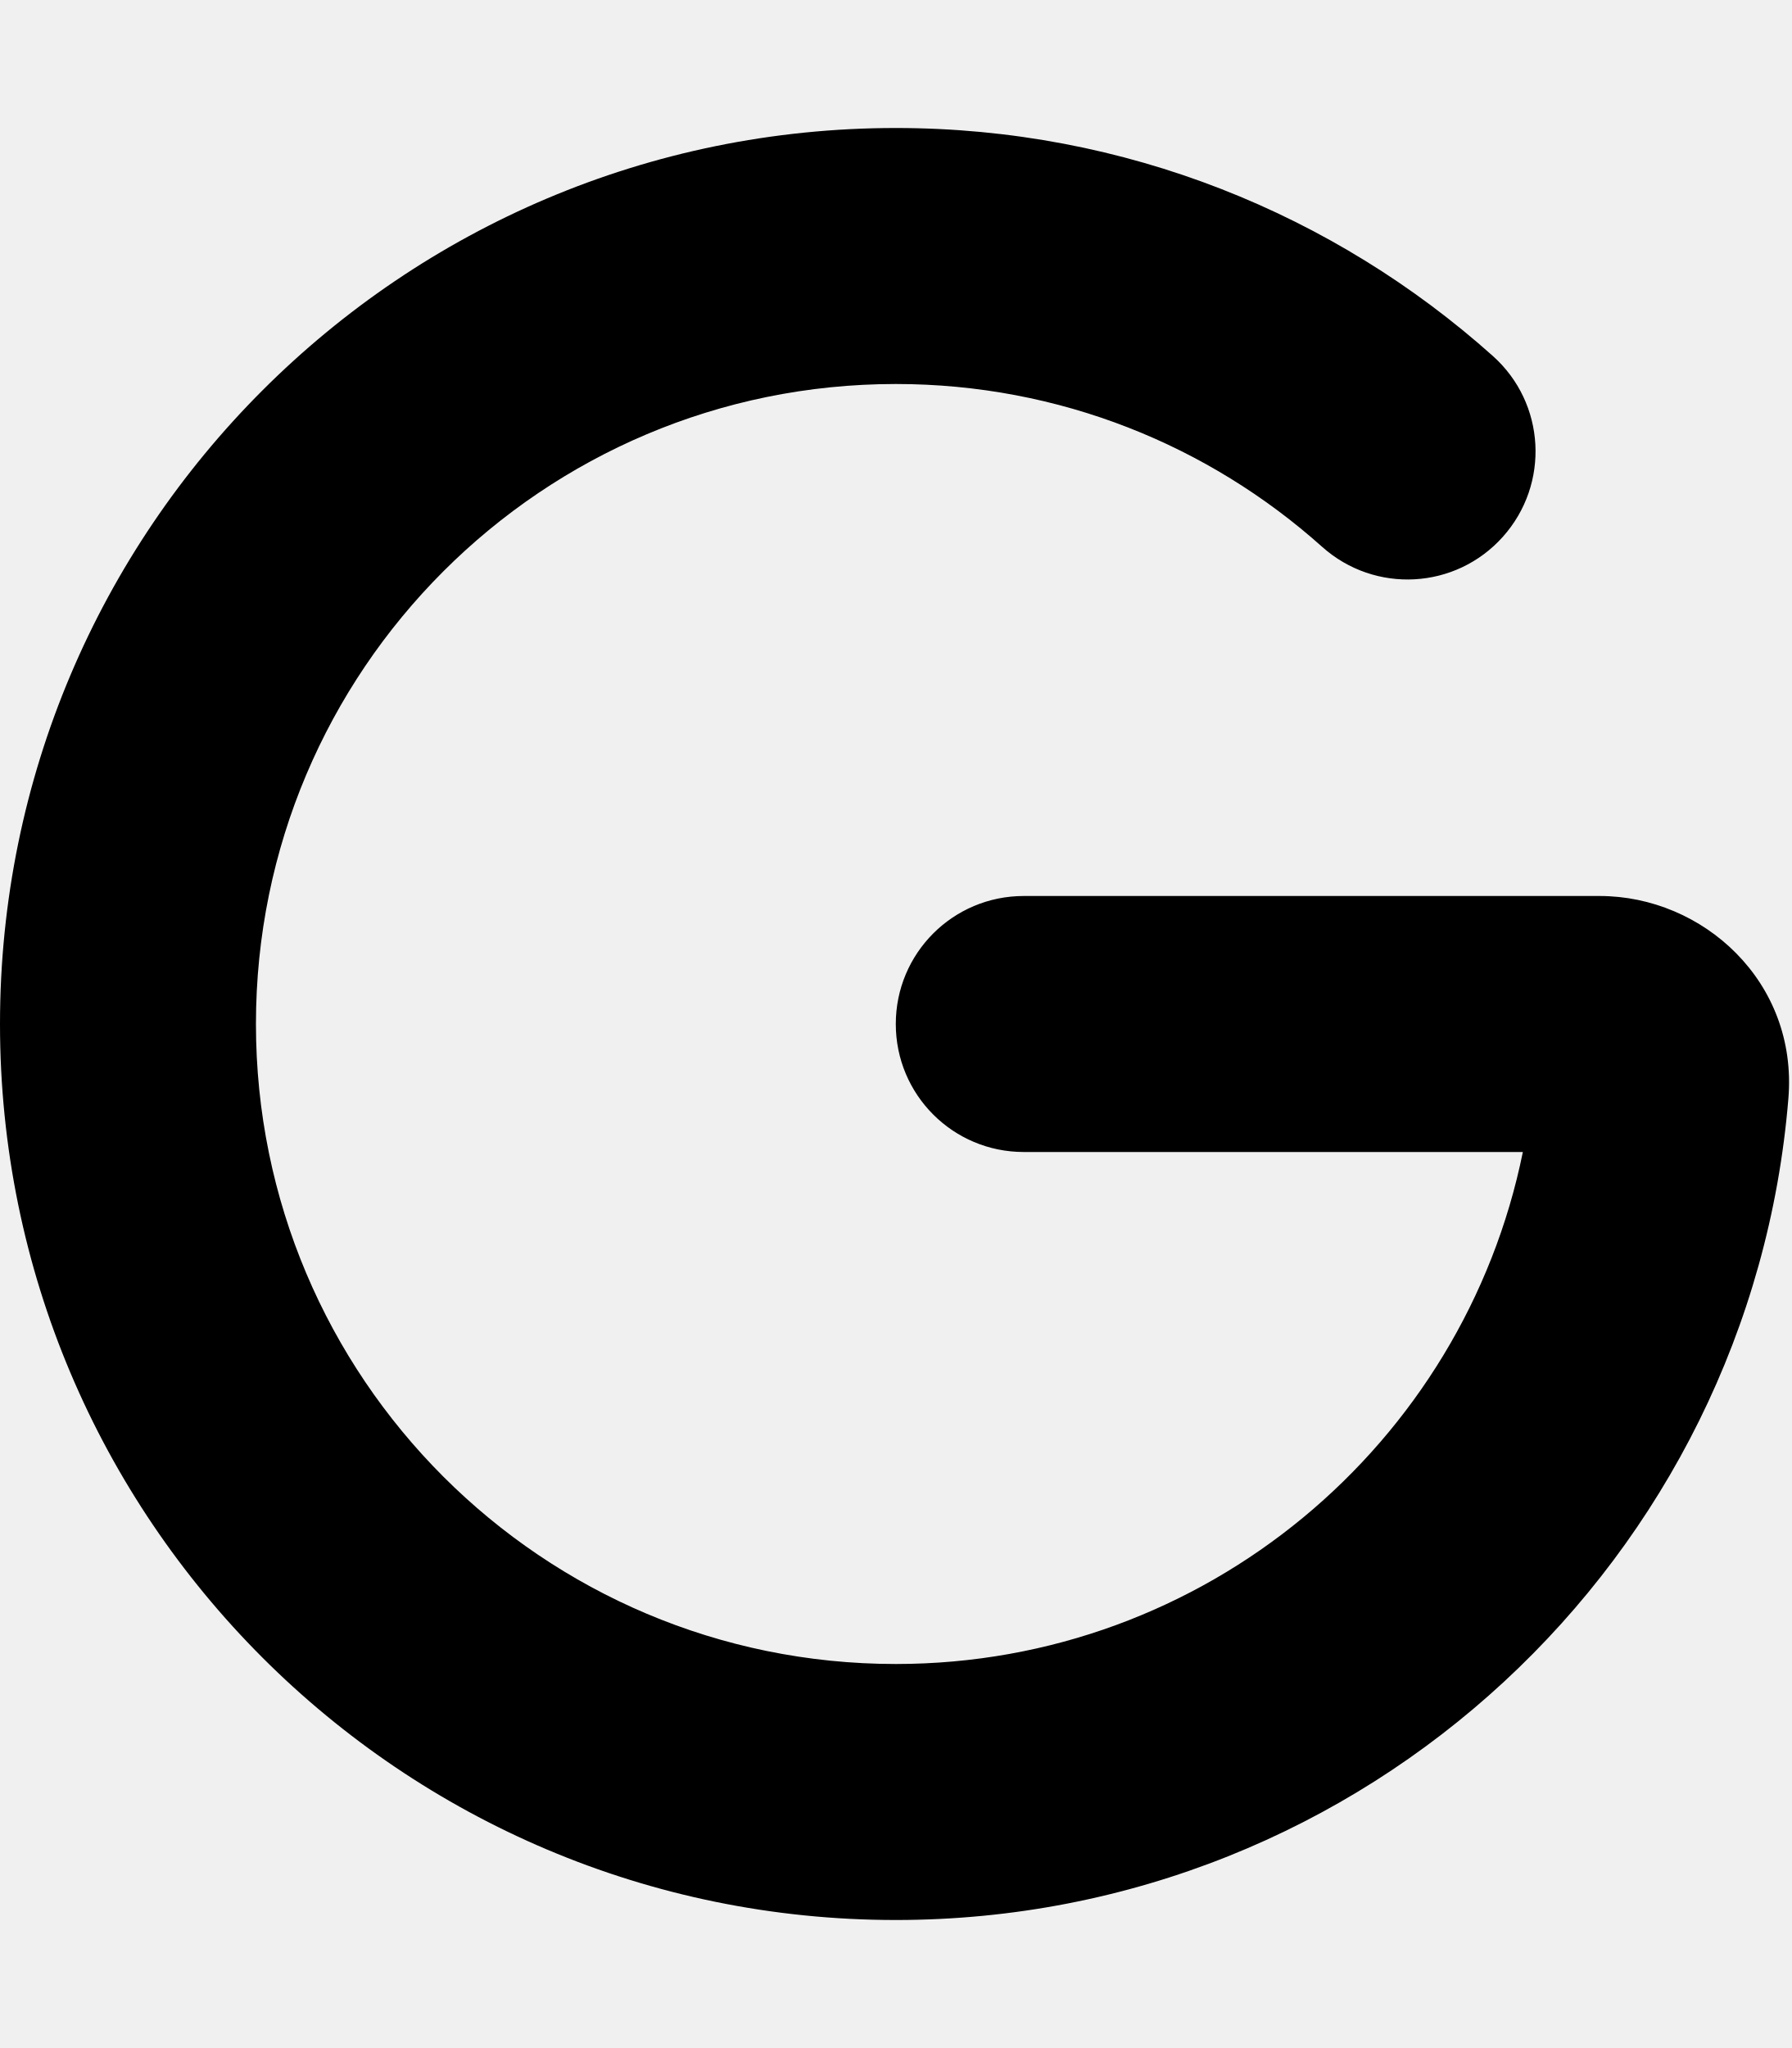
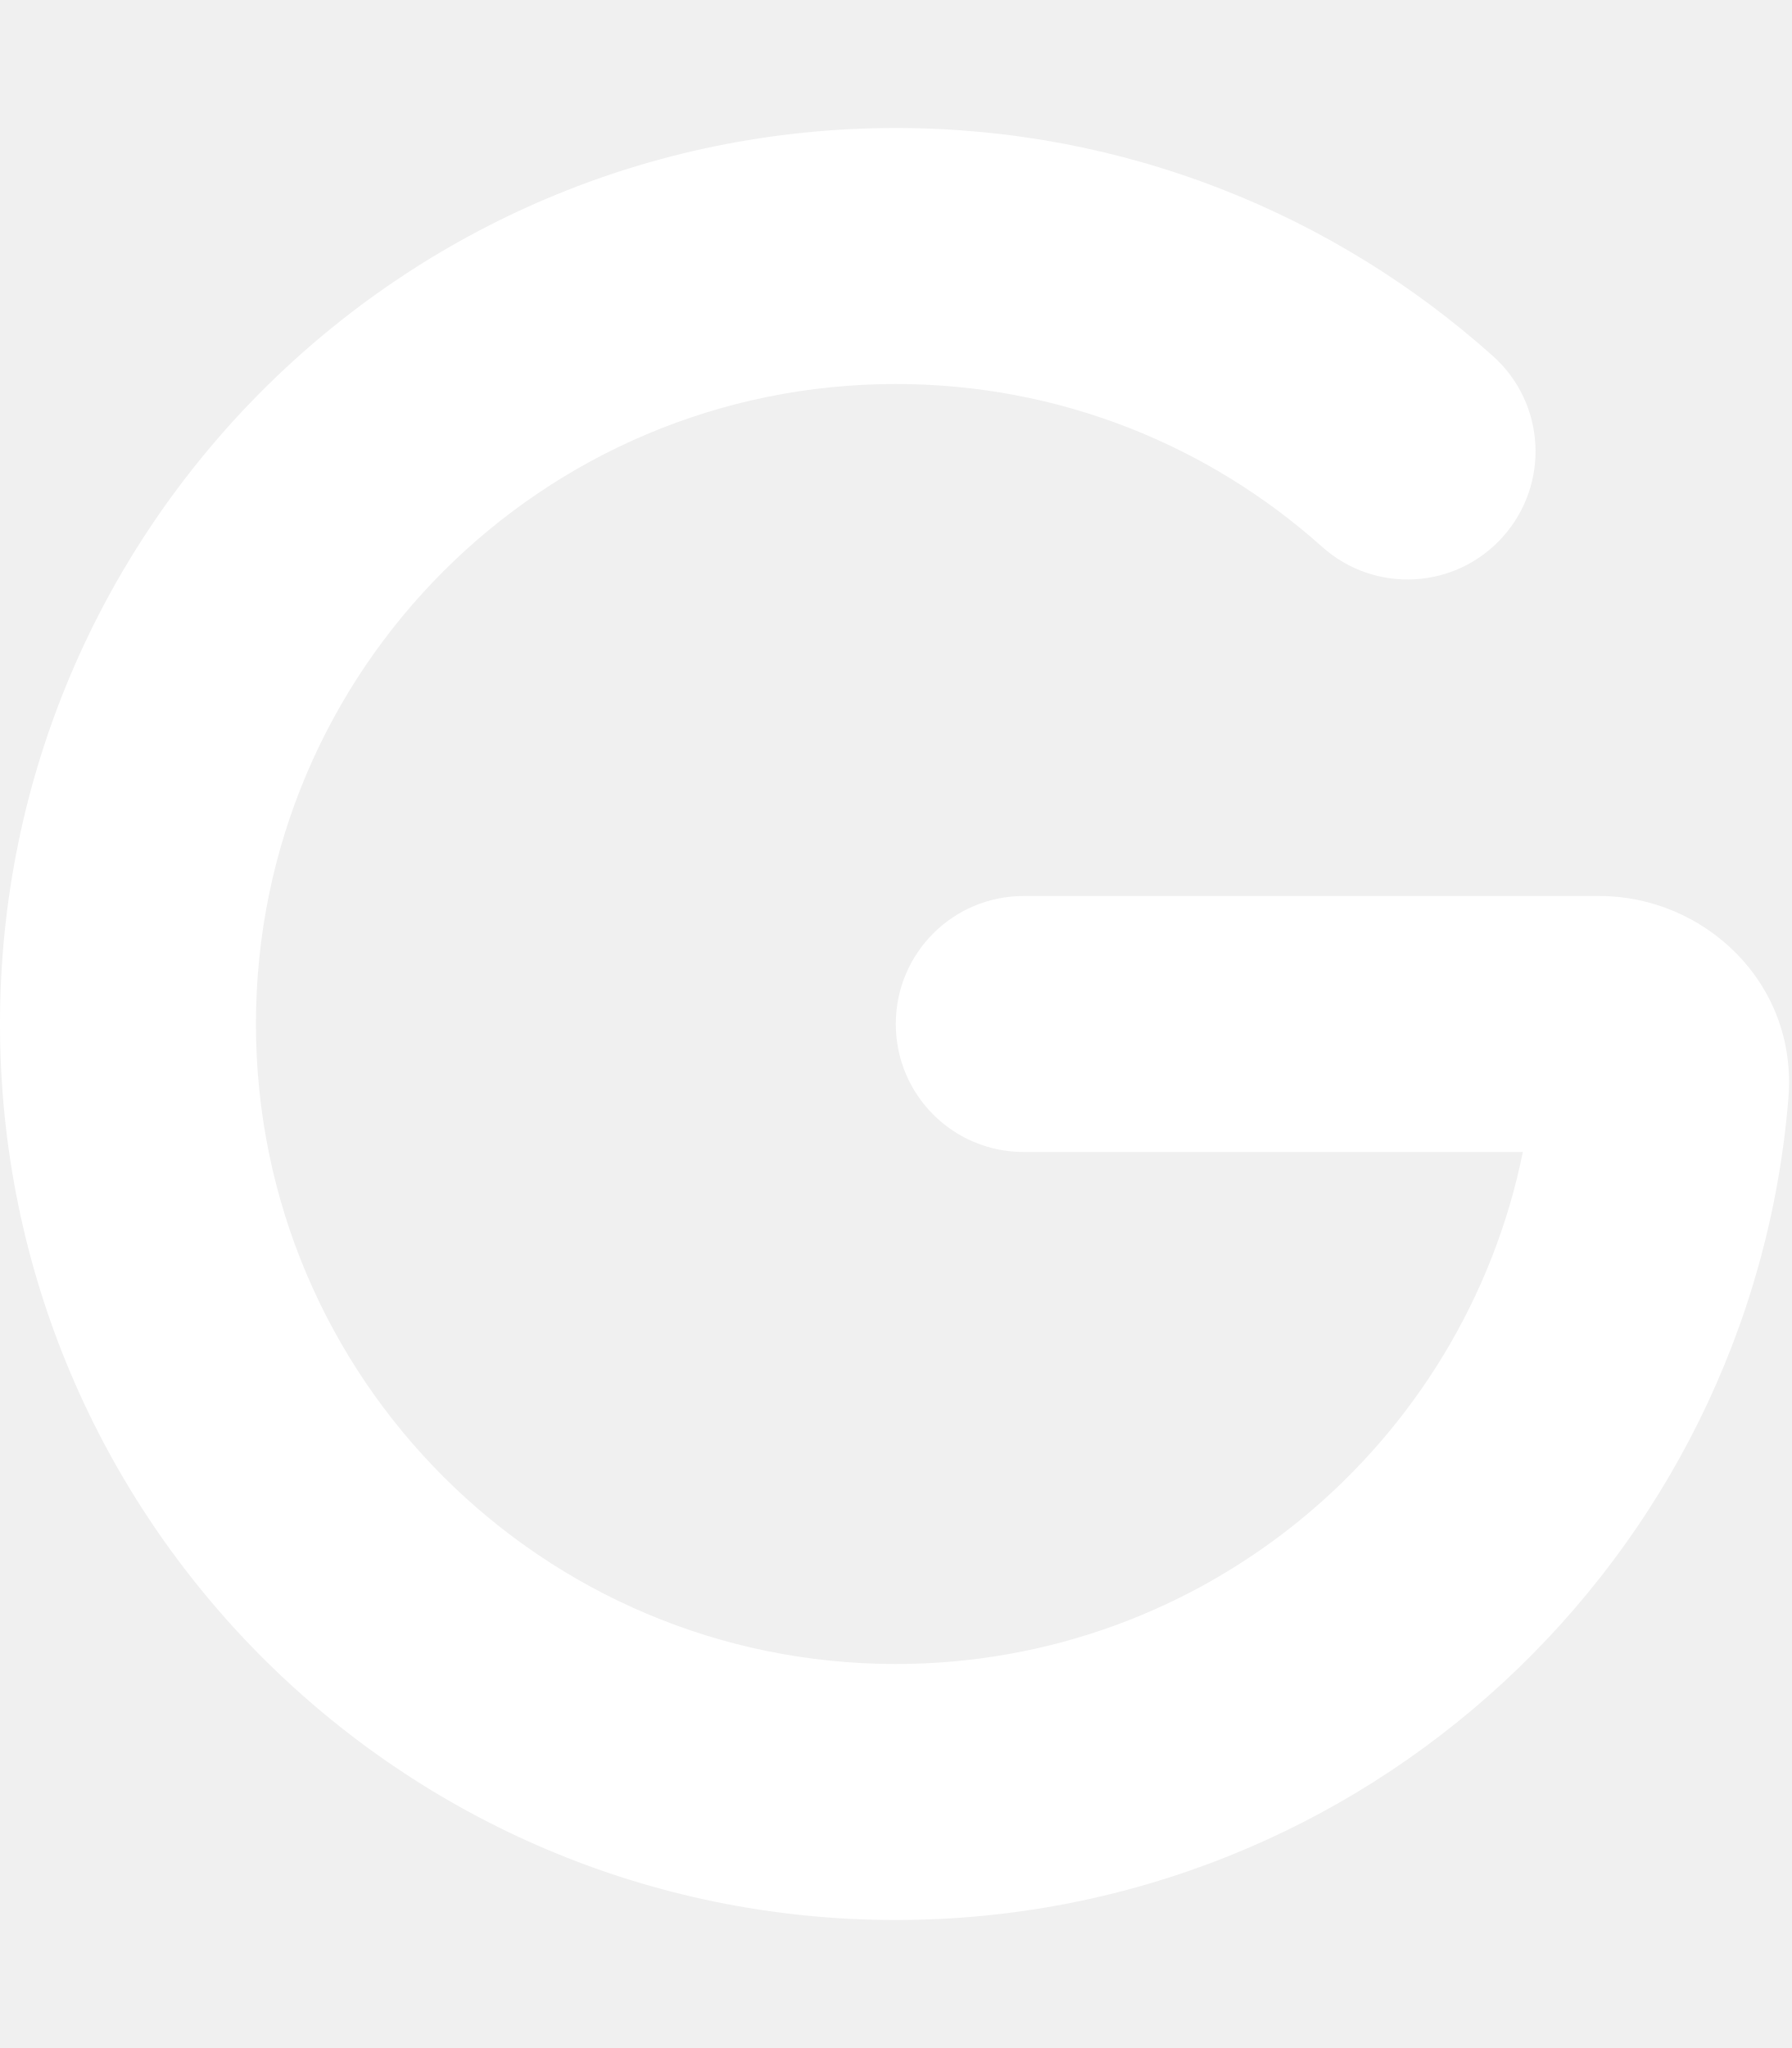
<svg xmlns="http://www.w3.org/2000/svg" viewBox="0 0 448 512">
-   <path d="M224 96C135.6 96 64 167.6 64 256s71.6 160 160 160c77.4 0 142-55 156.8-128L256 288c-17.7 0-32-14.3-32-32s14.3-32 32-32l144 0c25.8 0 49.6 21.4 47.2 50.6C437.8 389.6 341.4 480 224 480C100.3 480 0 379.7 0 256S100.3 32 224 32c57.4 0 109.7 21.6 149.3 57c13.2 11.8 14.3 32 2.5 45.2s-32 14.3-45.2 2.5C302.3 111.4 265 96 224 96z" />
+   <path fill="#ffffff" d="M224 96C135.6 96 64 167.6 64 256s71.6 160 160 160c77.4 0 142-55 156.8-128L256 288c-17.7 0-32-14.3-32-32s14.3-32 32-32l144 0c25.8 0 49.6 21.4 47.2 50.6C437.8 389.6 341.4 480 224 480C100.3 480 0 379.7 0 256S100.3 32 224 32c57.4 0 109.7 21.6 149.3 57c13.2 11.8 14.3 32 2.5 45.2s-32 14.3-45.2 2.5C302.3 111.4 265 96 224 96z" />
</svg>
